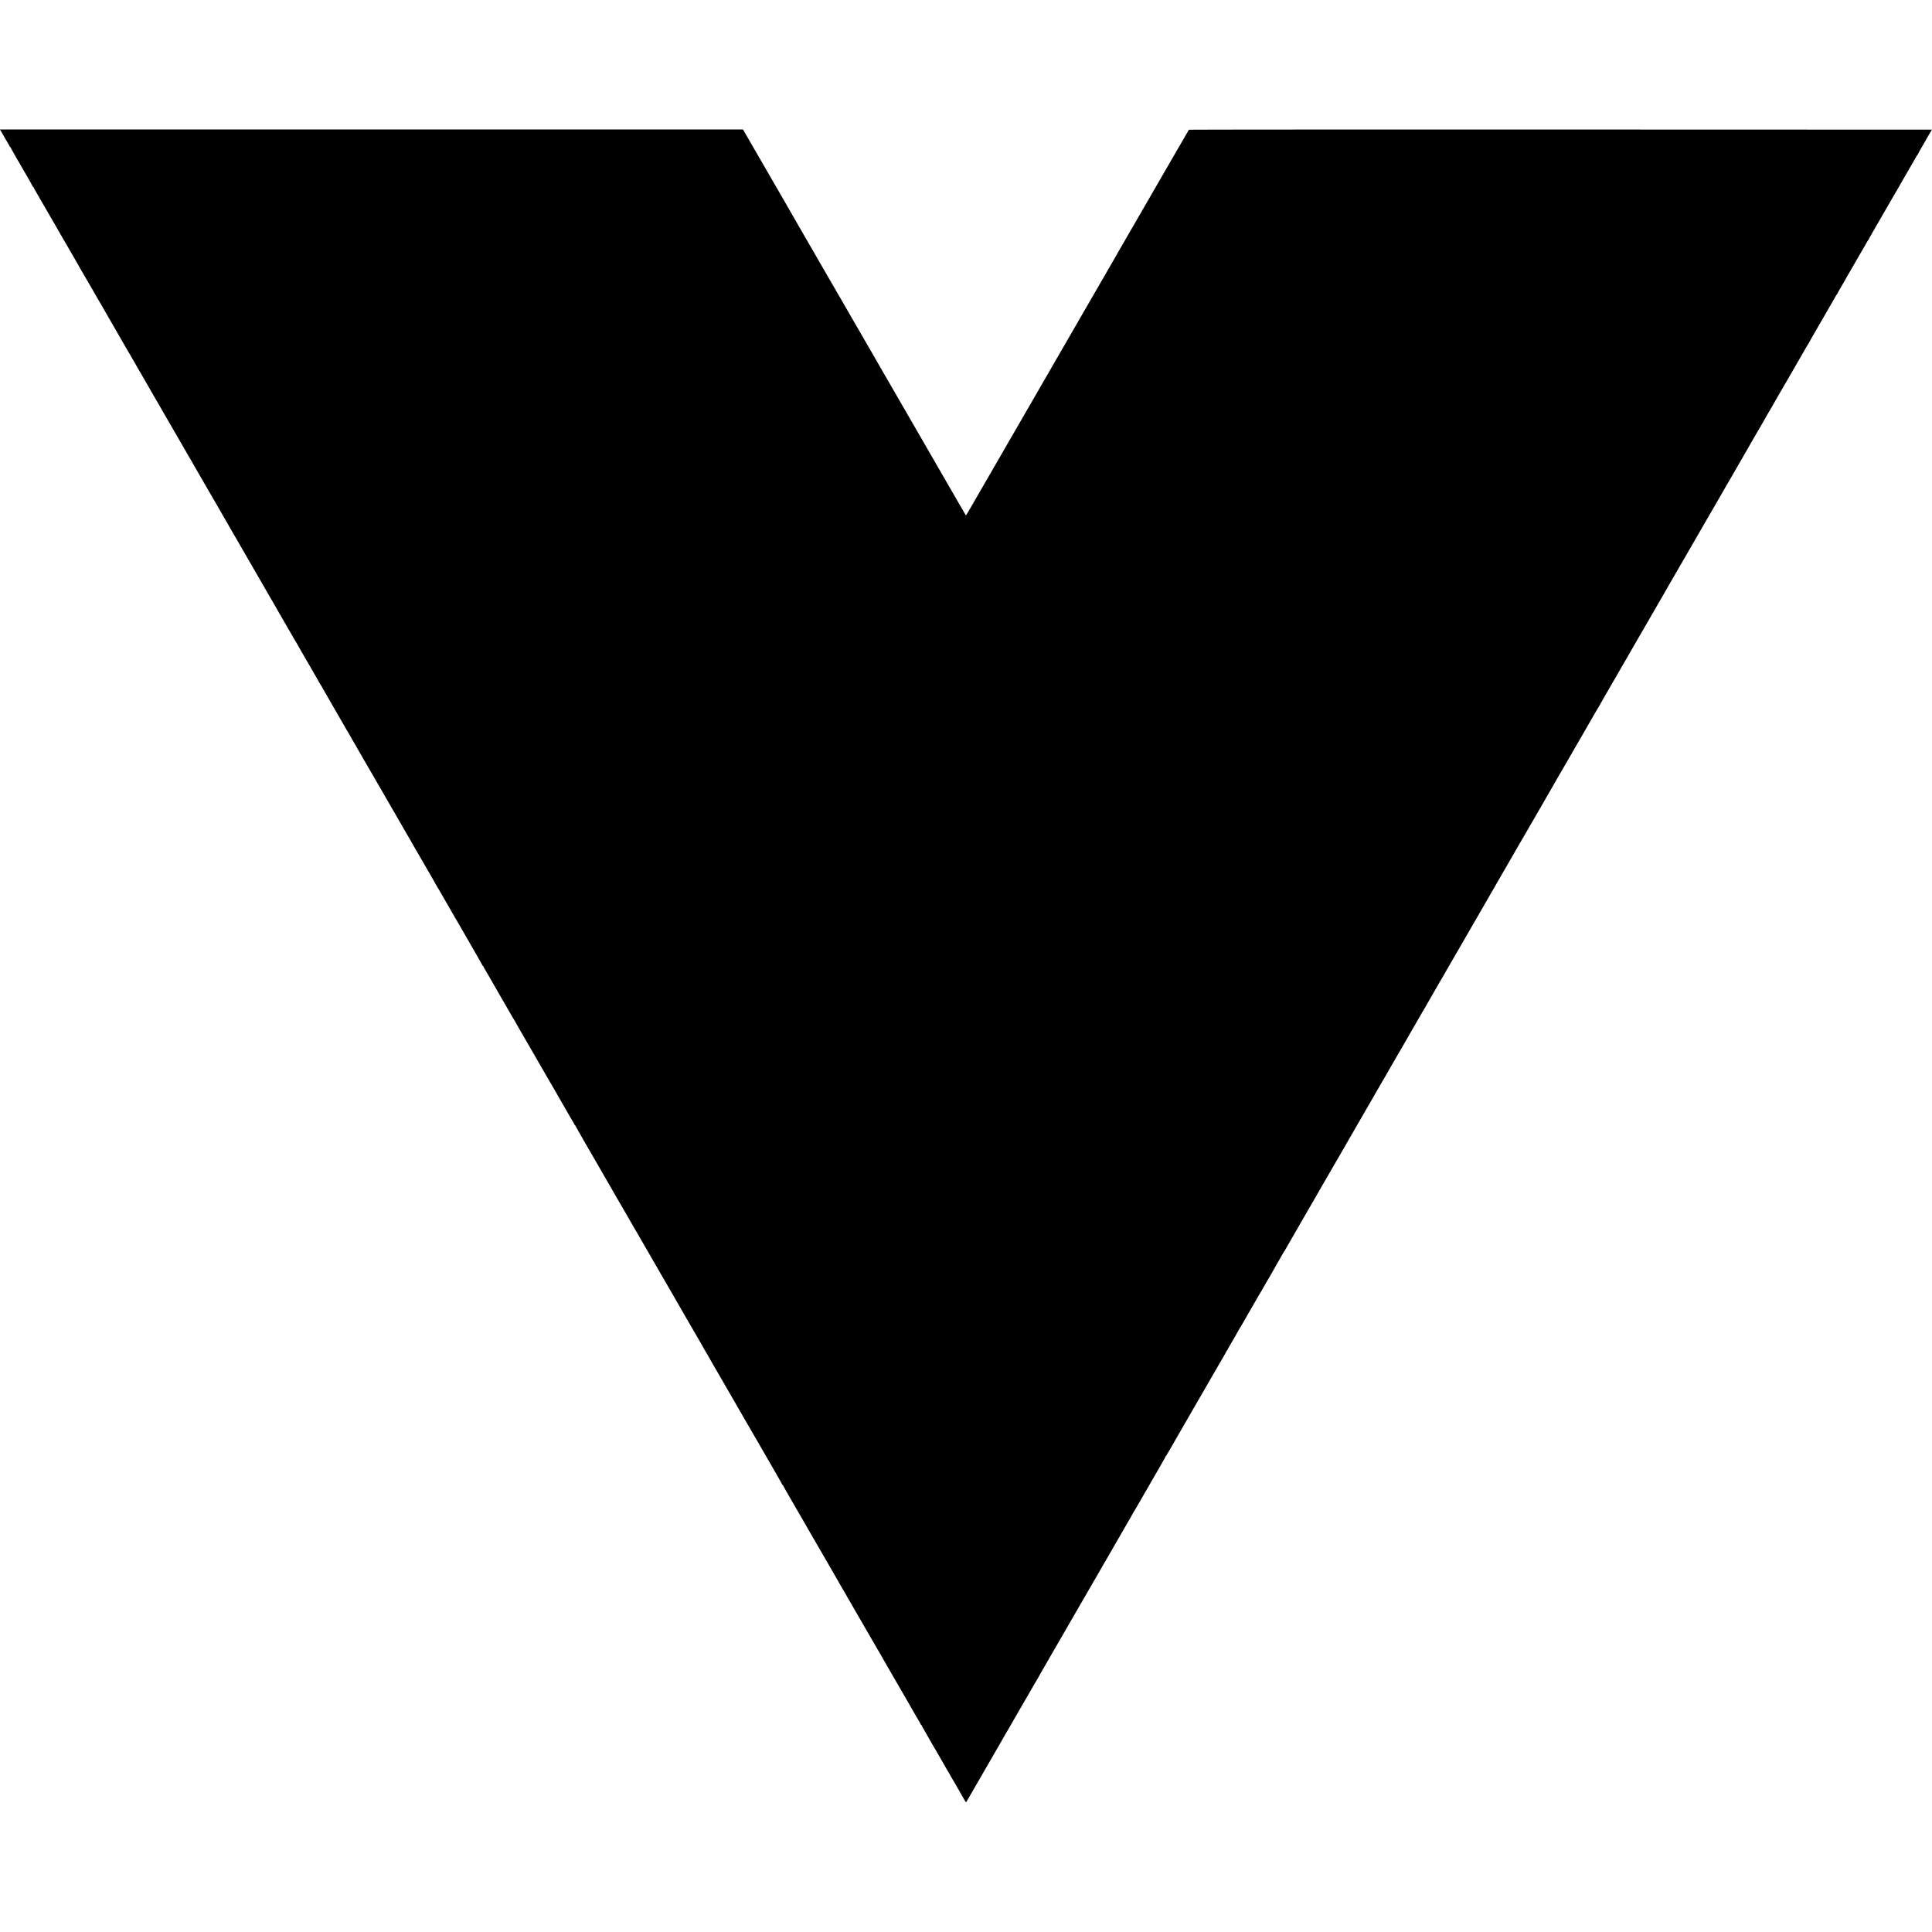
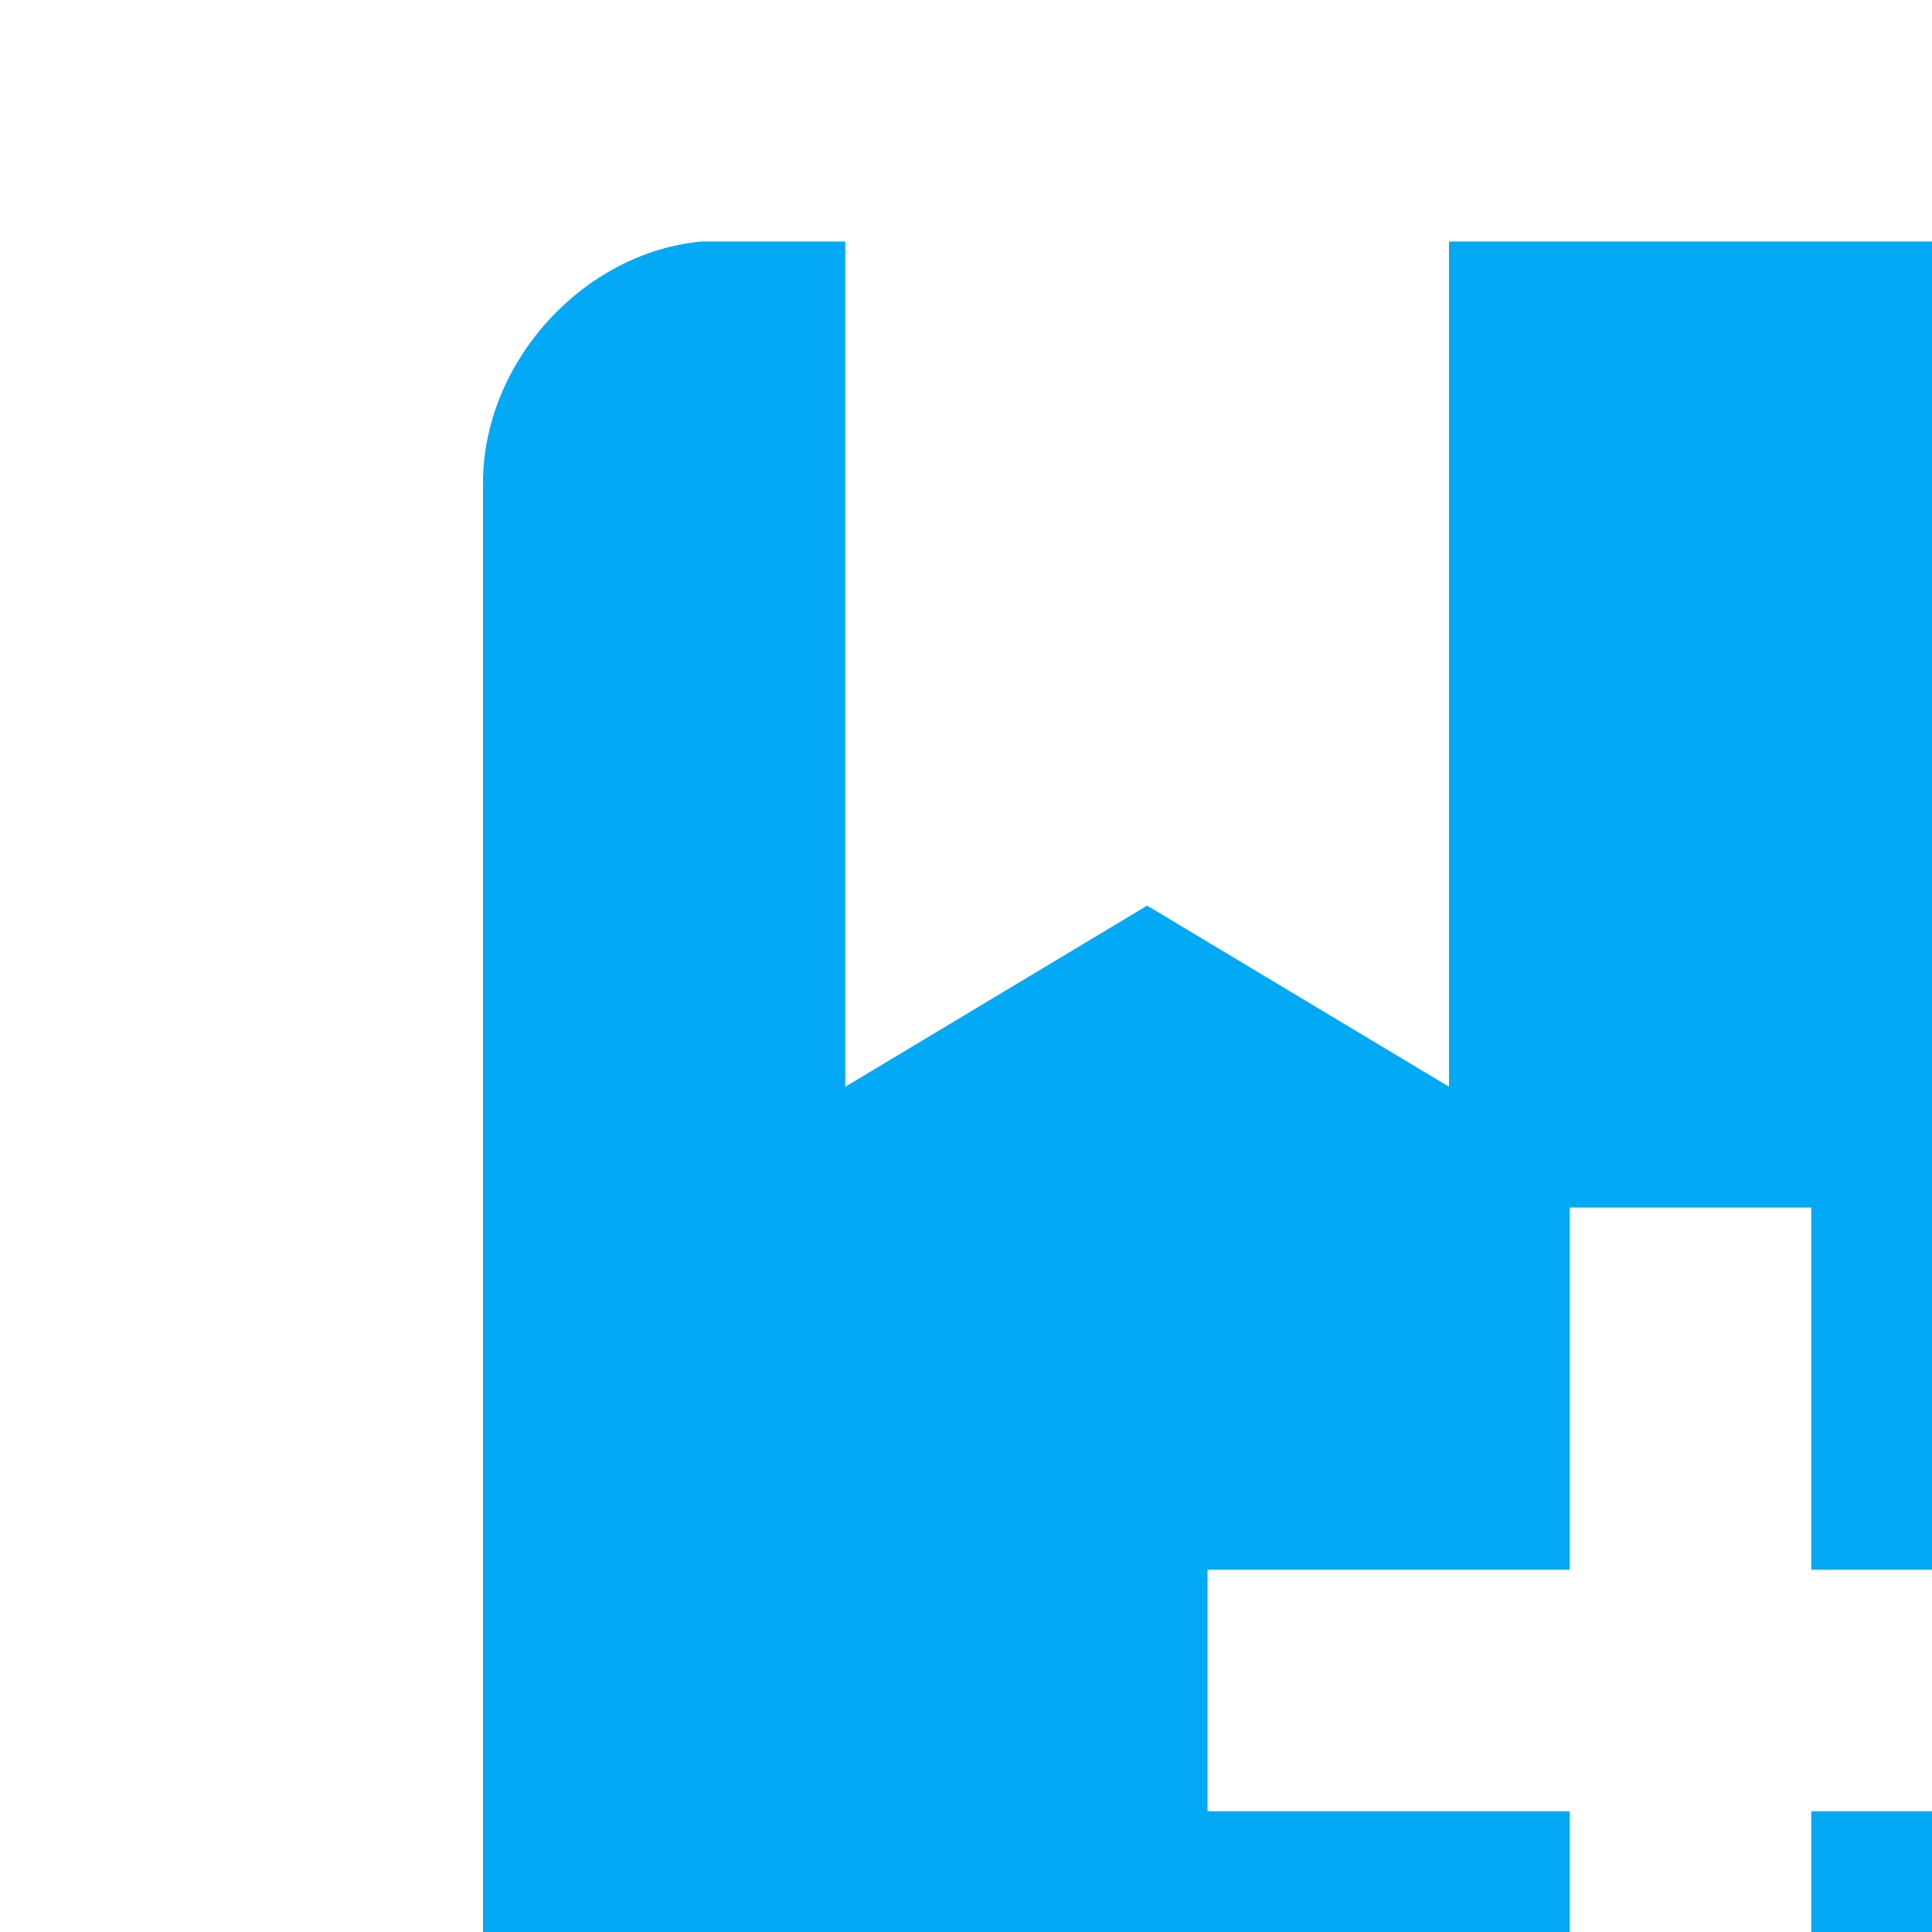
- <svg xmlns="http://www.w3.org/2000/svg" version="1.0" width="16pt" height="16pt" viewBox="0 0 16 16" preserveAspectRatio="xMidYMid meet">
-   <g transform="translate(0,16) scale(0.00032,-0.00032)" fill="#000000" stroke="none">
-     <path d="M18 46618 c45 -75 122 -207 122 -211 0 -2 25 -45 55 -95 30 -50 55 -96 55 -102 0 -5 5 -10 10 -10 6 0 10 -4 10 -9 0 -5 73 -135 161 -288 89 -153 173 -298 187 -323 14 -25 32 -57 41 -72 88 -149 187 -324 189 -335 2 -7 8 -13 13 -13 5 0 9 -4 9 -10 0 -5 46 -89 103 -187 175 -302 490 -846 507 -876 8 -16 20 -36 25 -45 28 -46 290 -498 339 -585 13 -23 74 -129 136 -236 61 -107 123 -215 137 -240 14 -25 29 -50 33 -56 5 -5 23 -37 40 -70 18 -33 38 -67 44 -75 11 -16 21 -33 63 -109 14 -25 29 -50 33 -56 4 -5 21 -35 38 -65 55 -100 261 -455 269 -465 4 -5 14 -21 20 -35 15 -29 41 -75 103 -180 24 -41 52 -88 60 -105 9 -16 57 -100 107 -185 112 -193 362 -626 380 -660 8 -14 23 -38 33 -55 11 -16 23 -37 27 -45 4 -8 26 -46 48 -85 23 -38 53 -90 67 -115 46 -81 64 -113 178 -310 62 -107 121 -210 132 -227 37 -67 56 -99 85 -148 16 -27 32 -57 36 -65 4 -8 15 -27 25 -42 9 -15 53 -89 96 -165 44 -76 177 -307 296 -513 120 -206 268 -463 330 -570 131 -227 117 -203 200 -348 36 -62 73 -125 82 -140 10 -15 21 -34 25 -42 4 -8 20 -37 36 -65 17 -27 38 -65 48 -82 49 -85 64 -111 87 -153 13 -25 28 -49 32 -55 4 -5 78 -134 165 -285 87 -151 166 -288 176 -305 10 -16 26 -43 35 -59 9 -17 125 -217 257 -445 132 -229 253 -441 270 -471 17 -30 45 -79 64 -108 18 -29 33 -54 33 -57 0 -2 20 -37 44 -77 24 -40 123 -212 221 -383 97 -170 190 -330 205 -355 16 -25 39 -65 53 -90 13 -25 81 -144 152 -265 70 -121 137 -238 150 -260 12 -22 37 -65 55 -95 18 -30 43 -73 55 -95 12 -22 48 -85 80 -140 77 -132 163 -280 190 -330 13 -22 71 -123 130 -225 59 -102 116 -199 126 -217 10 -17 29 -50 43 -72 15 -22 26 -43 26 -45 0 -2 27 -50 60 -106 33 -56 60 -103 60 -105 0 -2 55 -98 90 -155 8 -14 182 -316 239 -414 13 -22 45 -79 72 -124 27 -46 49 -86 49 -89 0 -2 14 -24 30 -48 16 -24 30 -46 30 -49 0 -5 74 -135 100 -176 5 -8 24 -42 43 -75 50 -88 58 -101 262 -455 104 -179 199 -345 213 -370 14 -25 28 -49 32 -55 4 -5 17 -26 28 -45 10 -19 62 -109 114 -200 114 -197 133 -230 170 -295 16 -27 33 -57 38 -65 17 -28 96 -165 103 -180 4 -8 16 -28 26 -45 10 -16 77 -131 148 -255 72 -124 181 -313 243 -420 62 -107 121 -209 131 -227 35 -62 323 -560 392 -678 38 -66 83 -145 100 -175 16 -30 33 -59 37 -65 4 -5 17 -27 29 -47 34 -61 56 -100 90 -156 17 -29 31 -55 31 -57 0 -2 17 -32 39 -67 21 -35 134 -229 251 -433 117 -203 235 -407 261 -451 27 -45 49 -85 49 -88 0 -4 8 -19 19 -34 15 -21 200 -341 309 -533 10 -19 33 -58 51 -87 17 -29 31 -54 31 -56 0 -2 25 -44 55 -94 30 -50 55 -95 55 -98 0 -4 6 -15 14 -23 7 -9 27 -41 43 -71 17 -30 170 -297 342 -594 171 -296 311 -542 311 -547 0 -5 5 -9 10 -9 6 0 10 -4 10 -10 0 -5 22 -47 49 -92 27 -46 58 -99 68 -118 24 -43 81 -140 93 -160 5 -8 66 -114 135 -235 69 -121 130 -227 135 -235 12 -21 259 -447 283 -490 10 -19 28 -47 38 -62 11 -14 19 -29 19 -32 0 -3 37 -69 83 -148 99 -170 305 -526 337 -583 13 -22 31 -53 41 -70 11 -16 22 -37 26 -45 7 -14 82 -146 103 -180 14 -24 181 -311 205 -355 13 -22 46 -80 75 -130 29 -49 64 -110 78 -135 14 -25 51 -88 82 -140 31 -52 59 -102 63 -110 4 -8 18 -33 31 -55 205 -353 284 -489 309 -535 17 -30 45 -78 62 -106 18 -28 36 -60 39 -72 4 -12 12 -22 17 -22 5 0 9 -4 9 -10 0 -5 109 -197 241 -427 133 -230 250 -431 259 -448 51 -90 222 -385 280 -485 37 -63 78 -135 92 -160 14 -25 67 -117 118 -205 51 -88 101 -175 111 -193 34 -58 55 -95 149 -257 51 -88 101 -173 110 -190 9 -16 76 -131 147 -255 72 -124 140 -241 151 -260 61 -108 281 -489 355 -615 38 -66 77 -133 87 -150 35 -63 91 -161 100 -175 14 -23 99 -169 128 -220 54 -97 135 -235 142 -245 4 -5 20 -32 35 -60 26 -48 238 -416 276 -480 10 -16 26 -46 37 -65 30 -53 382 -661 403 -695 10 -16 22 -37 26 -45 4 -8 26 -48 50 -88 24 -41 43 -75 43 -77 0 -2 22 -40 50 -85 27 -45 50 -84 50 -86 0 -3 38 -69 83 -147 84 -142 302 -520 340 -587 10 -19 34 -60 52 -90 18 -30 44 -75 57 -100 14 -25 45 -79 70 -120 25 -41 56 -96 70 -121 14 -25 77 -133 138 -240 62 -107 122 -210 132 -229 25 -43 310 -535 337 -581 11 -19 26 -45 34 -59 17 -32 238 -414 266 -460 11 -19 24 -41 28 -49 3 -7 75 -133 160 -278 84 -146 153 -269 153 -274 0 -5 5 -9 10 -9 6 0 10 -4 10 -10 0 -5 82 -150 181 -322 182 -314 201 -346 240 -415 12 -21 80 -139 152 -263 71 -124 141 -245 155 -270 14 -25 28 -49 32 -55 6 -8 145 -248 220 -380 37 -66 209 -362 229 -395 11 -19 24 -42 28 -49 4 -8 67 -118 140 -243 73 -125 133 -230 133 -233 0 -2 15 -28 33 -57 19 -29 47 -78 64 -108 17 -30 53 -93 79 -139 53 -90 82 -141 157 -272 82 -142 115 -199 381 -659 142 -245 268 -463 281 -485 12 -22 71 -125 132 -230 60 -104 172 -298 248 -430 76 -132 146 -253 156 -270 11 -16 22 -36 26 -44 3 -8 30 -54 60 -103 29 -49 53 -91 53 -93 0 -3 18 -34 40 -70 22 -36 40 -67 40 -69 0 -2 37 -66 81 -142 45 -77 98 -168 119 -204 20 -36 47 -81 58 -100 12 -19 27 -47 33 -62 6 -16 15 -28 20 -28 5 0 9 -4 9 -9 0 -6 63 -118 140 -251 77 -133 140 -243 140 -245 0 -2 18 -33 41 -70 22 -37 49 -83 60 -101 10 -19 29 -51 40 -71 25 -45 109 -189 126 -218 7 -11 17 -29 22 -40 6 -11 22 -38 35 -60 14 -22 37 -62 52 -90 14 -27 35 -62 45 -77 11 -14 19 -29 19 -32 0 -3 18 -35 40 -71 22 -36 40 -67 40 -69 0 -2 19 -35 42 -72 23 -38 55 -94 72 -124 26 -47 139 -244 171 -298 6 -9 21 -36 34 -60 28 -48 37 -51 51 -19 6 12 19 36 29 52 10 17 27 46 38 65 11 19 104 181 208 360 103 179 199 345 213 370 14 25 42 74 64 109 21 34 38 65 38 67 0 2 18 33 40 69 22 36 40 67 40 69 0 3 177 310 199 346 16 26 136 234 140 244 2 5 25 44 52 88 27 44 49 81 49 84 0 2 18 34 40 70 22 36 40 67 40 69 0 2 20 36 43 77 35 58 169 289 297 513 9 17 50 86 90 155 40 69 86 150 103 180 16 30 35 62 41 70 6 8 16 24 22 35 35 64 72 129 167 293 59 100 116 199 127 220 11 20 30 53 41 72 43 72 1070 1850 1121 1940 14 25 65 113 113 195 48 83 96 166 107 185 10 19 28 50 38 68 11 18 73 124 137 235 64 111 175 303 246 427 71 124 173 299 225 390 52 91 116 202 143 248 27 45 49 85 49 89 0 4 6 14 14 22 7 9 28 43 46 76 26 47 251 436 378 655 11 19 29 51 40 70 11 19 101 176 201 348 99 172 181 317 181 323 0 5 5 9 10 9 6 0 10 5 10 11 0 6 8 23 18 37 11 15 32 52 49 82 16 30 130 228 253 440 122 212 234 405 248 430 13 25 39 70 57 100 39 65 69 117 130 225 25 44 50 87 55 95 12 19 78 134 220 380 61 107 129 224 150 260 161 277 222 382 246 425 15 28 47 83 71 123 24 41 43 78 43 83 0 5 4 9 8 9 4 0 13 12 19 28 7 15 23 45 36 67 66 110 277 478 277 483 0 3 6 13 14 21 7 9 27 41 43 71 17 30 45 80 63 110 34 57 375 649 394 685 6 11 16 27 22 35 6 8 26 42 44 75 18 33 41 74 51 90 10 17 24 41 32 55 54 97 72 128 88 152 11 14 19 28 19 30 0 3 79 141 175 308 96 167 175 305 175 308 0 3 6 13 14 21 7 9 26 39 41 66 33 60 276 483 338 587 24 40 46 80 50 88 4 8 13 24 20 35 14 23 95 163 125 215 11 19 52 91 92 160 40 69 80 139 90 155 9 17 103 179 207 360 105 182 200 346 211 365 103 181 463 802 489 845 7 11 15 27 19 35 4 8 29 51 55 95 64 110 828 1433 848 1470 9 17 24 41 33 55 9 14 29 48 45 77 15 28 52 93 82 145 30 51 62 107 71 123 17 30 231 398 400 690 51 88 103 179 115 202 12 23 26 48 32 55 6 7 24 38 40 68 17 30 61 107 98 170 37 63 84 144 103 180 19 36 41 72 48 81 8 8 14 18 14 21 0 4 27 51 59 106 32 55 72 124 89 154 16 29 71 125 122 213 51 88 104 180 118 205 13 25 28 50 32 55 4 6 17 26 28 45 11 19 45 80 77 135 31 55 66 116 77 135 11 19 88 152 171 295 401 694 620 1072 650 1125 11 19 87 152 170 295 83 143 158 273 166 288 9 16 21 36 26 45 6 9 31 52 55 96 25 43 54 94 66 115 11 20 95 164 186 321 91 157 173 299 182 315 9 17 26 46 37 65 12 19 66 114 121 210 56 96 108 186 117 200 8 14 24 40 34 59 24 45 383 664 412 713 5 9 17 29 26 45 15 28 120 210 241 419 36 61 68 117 72 125 4 8 12 23 19 34 35 57 245 420 262 453 11 20 35 61 53 90 17 29 32 54 32 56 0 3 28 51 62 108 33 57 70 119 80 138 10 19 23 42 28 50 5 8 32 53 59 100 27 47 149 258 271 470 122 212 234 405 248 430 30 53 62 108 80 135 6 11 15 27 19 35 4 8 85 150 181 315 96 165 187 323 202 350 31 56 116 202 130 225 5 8 25 42 43 75 19 33 92 159 162 280 149 257 157 271 202 350 19 33 38 67 43 75 9 14 228 392 275 475 12 22 55 96 95 165 40 69 80 139 90 155 24 42 202 350 221 383 9 15 27 47 41 72 14 25 75 131 136 236 61 106 121 210 134 232 99 172 271 470 279 482 5 8 23 40 40 70 18 30 81 141 142 245 60 105 121 210 135 235 14 25 71 124 127 220 56 96 143 247 194 335 51 88 96 167 102 175 14 24 180 311 204 355 23 43 340 590 356 615 5 8 50 87 101 175 171 301 517 898 582 1008 25 43 46 81 46 83 0 2 12 23 27 47 14 23 40 67 56 97 16 30 35 62 42 70 7 8 15 22 18 30 4 8 20 38 37 65 16 28 33 57 37 65 6 12 111 196 143 250 5 8 55 95 112 193 57 98 113 195 126 215 12 20 27 46 32 57 6 11 14 27 20 35 5 8 76 130 156 270 80 140 165 287 187 325 23 39 52 90 66 115 13 25 30 52 37 61 8 8 14 18 14 21 0 4 41 77 92 165 50 87 175 302 276 478 101 176 208 360 236 408 28 49 67 117 86 152 19 35 41 70 48 77 6 6 12 15 12 19 0 7 124 224 167 291 12 21 23 40 23 42 0 2 21 40 46 83 26 43 55 92 64 109 54 95 327 568 354 614 19 30 45 75 59 100 71 128 82 145 89 148 4 2 8 8 8 13 0 5 42 82 94 172 311 538 496 858 518 897 14 25 40 70 58 100 18 30 42 71 53 90 10 19 79 139 152 265 73 127 142 246 153 265 10 19 43 76 72 125 29 50 63 108 75 130 65 116 80 140 87 143 4 2 8 8 8 12 0 8 114 212 140 250 6 8 14 24 20 35 5 11 54 97 108 190 l100 170 -9611 3 c-5286 1 -9614 -1 -9618 -5 -5 -6 -419 -719 -619 -1068 -89 -155 -267 -463 -323 -560 -38 -66 -81 -140 -95 -165 -31 -56 -263 -457 -526 -910 -110 -190 -224 -388 -254 -440 -29 -52 -61 -109 -71 -125 -23 -39 -243 -420 -268 -465 -11 -19 -204 -352 -428 -740 -224 -388 -477 -826 -563 -975 -85 -148 -185 -322 -222 -385 -37 -63 -120 -207 -185 -320 -65 -113 -177 -306 -248 -430 -72 -124 -172 -297 -222 -385 -51 -88 -142 -245 -202 -350 -131 -226 -247 -427 -408 -705 -65 -113 -249 -432 -410 -710 -160 -278 -388 -673 -506 -877 -118 -205 -216 -373 -219 -373 -3 0 -52 82 -109 183 -58 100 -144 250 -192 332 -95 164 -402 696 -647 1120 -85 149 -228 396 -317 550 -212 365 -982 1700 -1008 1745 -10 19 -43 76 -72 125 -29 50 -64 110 -77 135 -14 25 -63 110 -110 190 -47 80 -96 165 -110 190 -14 25 -99 171 -188 325 -89 154 -174 300 -188 325 -13 25 -64 113 -112 195 -48 83 -140 242 -205 355 -65 113 -183 317 -263 454 -79 137 -152 264 -163 282 -50 89 -335 583 -354 614 -12 19 -34 58 -50 85 -15 28 -129 226 -253 440 -124 215 -235 408 -247 430 -12 22 -69 121 -127 220 -58 99 -226 389 -373 645 -148 256 -324 561 -392 678 -67 117 -134 232 -147 255 -13 23 -33 59 -46 80 l-22 37 -9615 0 -9615 0 20 -32z" />
-   </g>
+ <svg xmlns="http://www.w3.org/2000/svg" version="1.1" width="16" height="16" viewBox="0 0 16 16">
+   <path fill="#03A9F4" d="M5.81,2H7V9L9.5,7.5L12,9V2H18A2,2 0 0,1 20,4V20C20,21.05 19.05,22 18,22H6C4.95,22 4,21.05 4,20V4C4,3 4.83,2.09 5.81,2M13,10V13H10V15H13V20H15V15H18V13H15V10H13Z" />
</svg>
